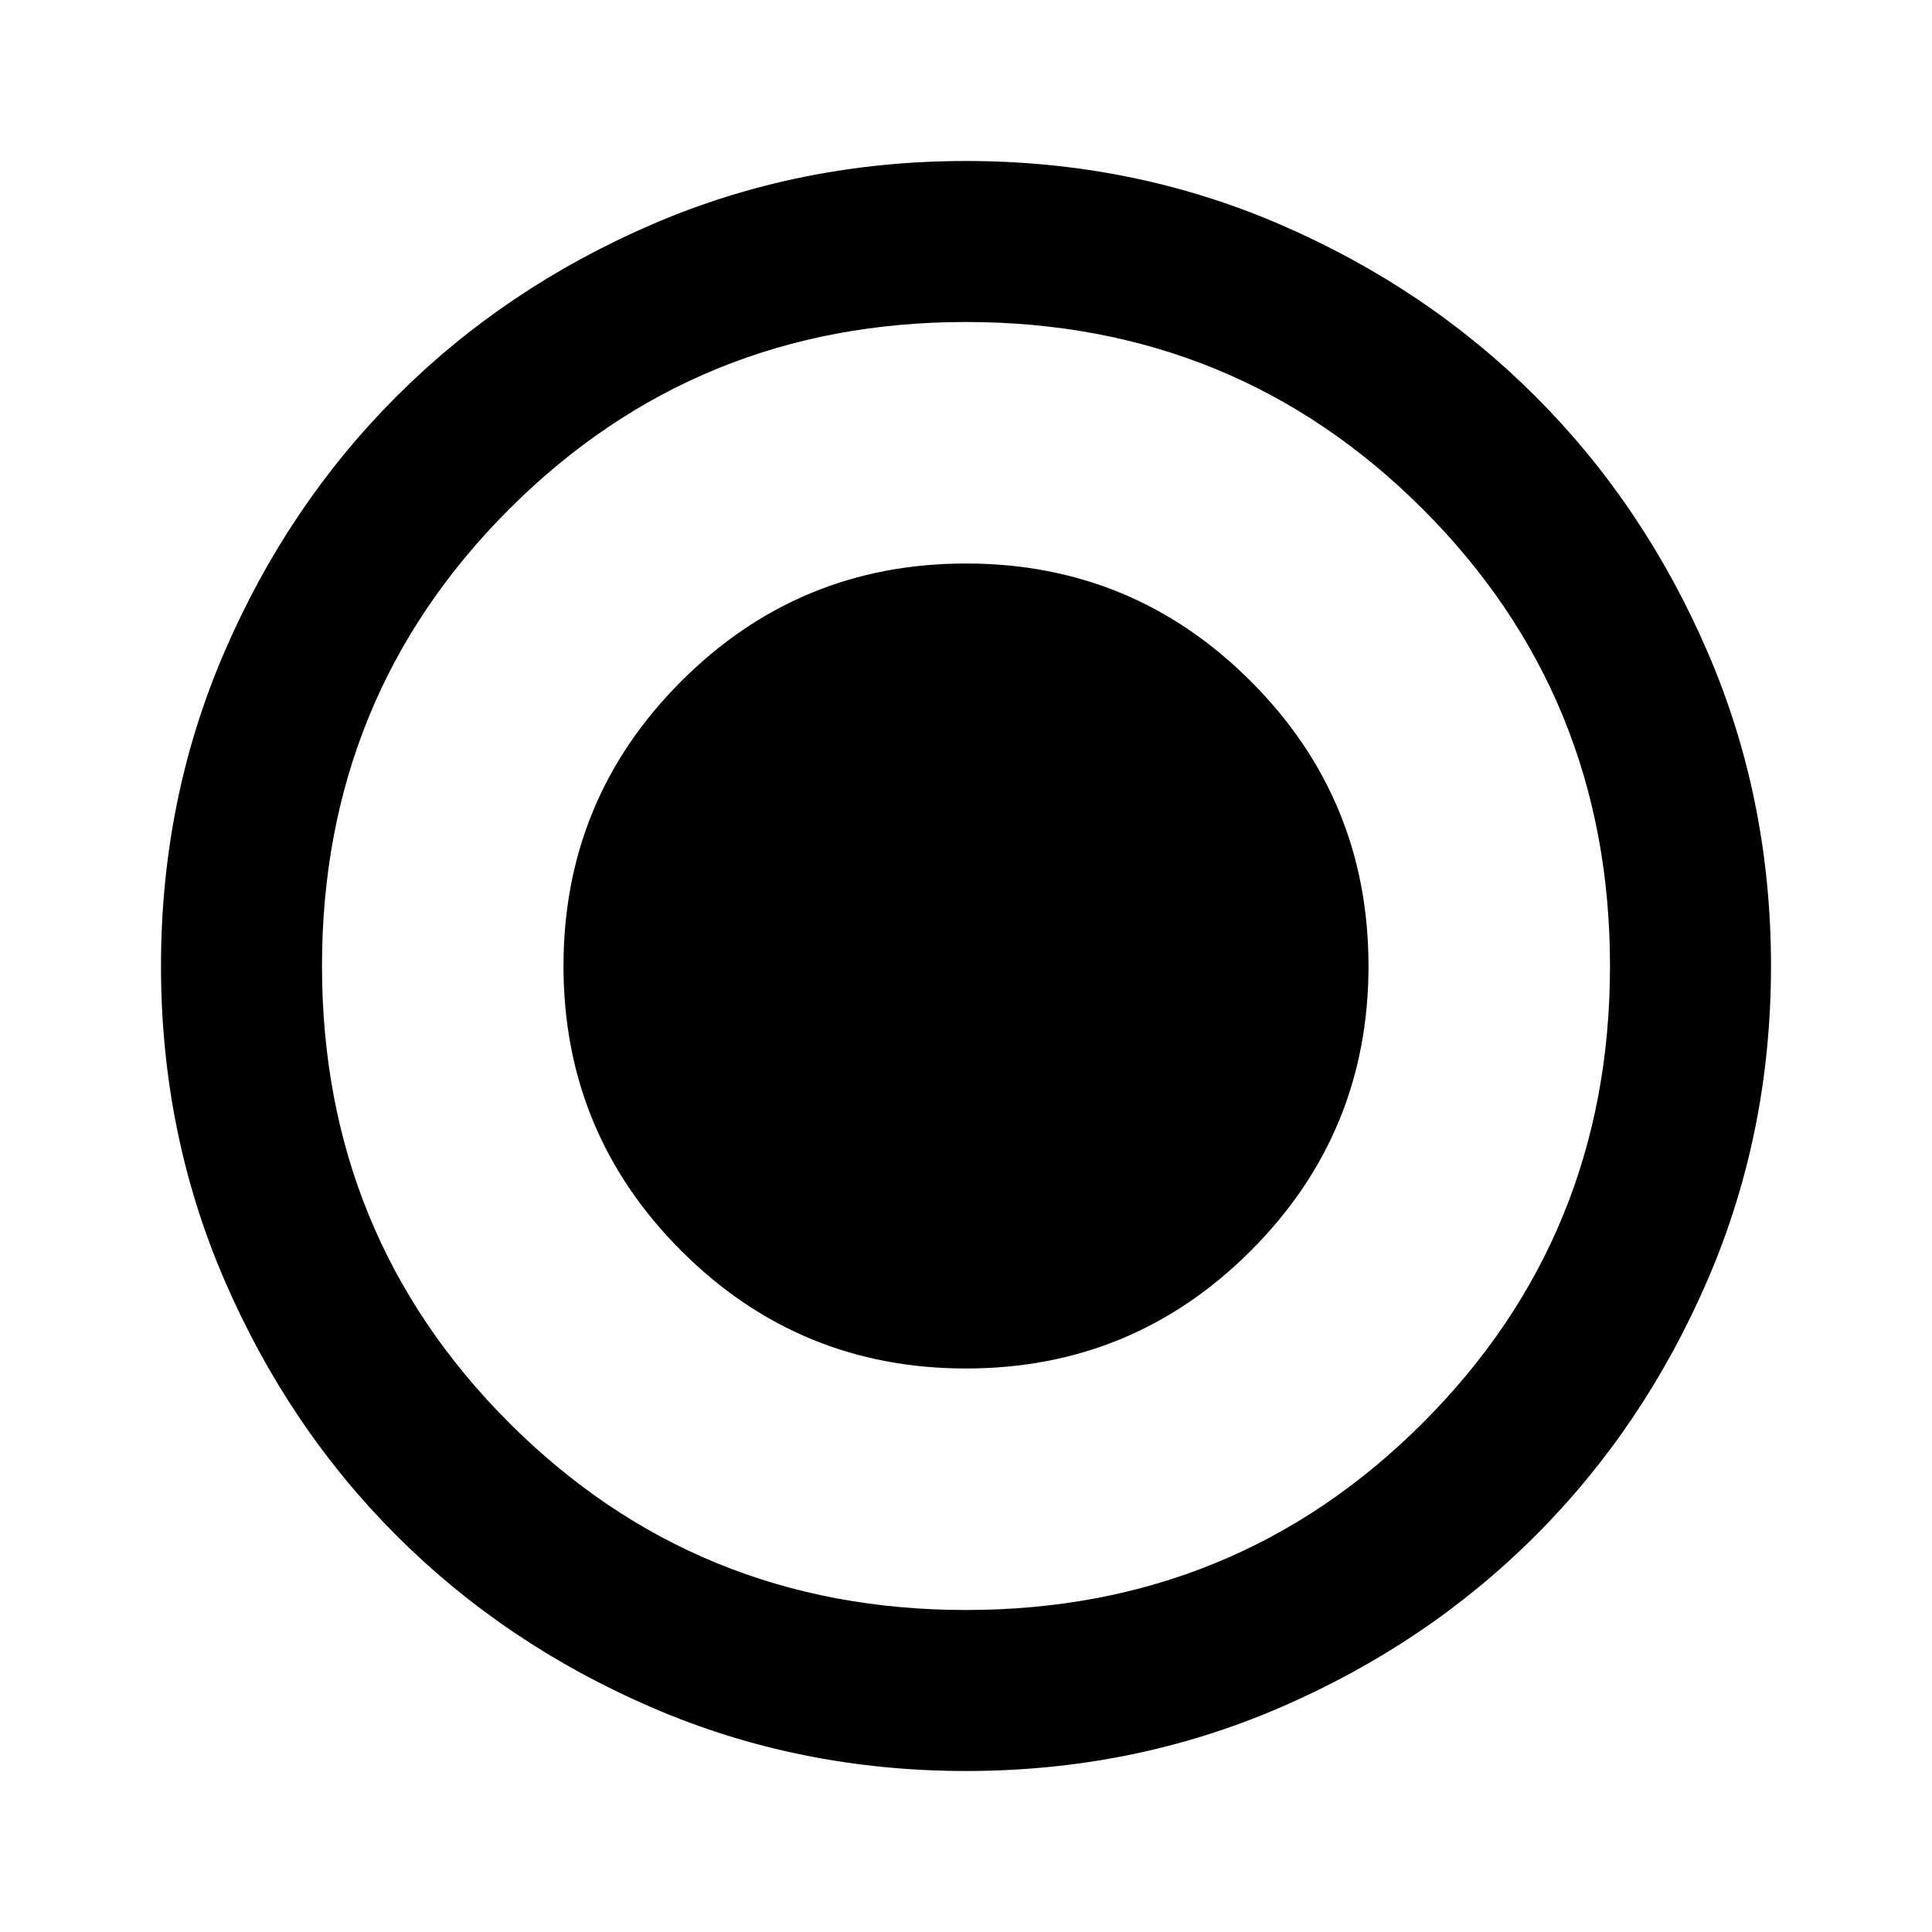
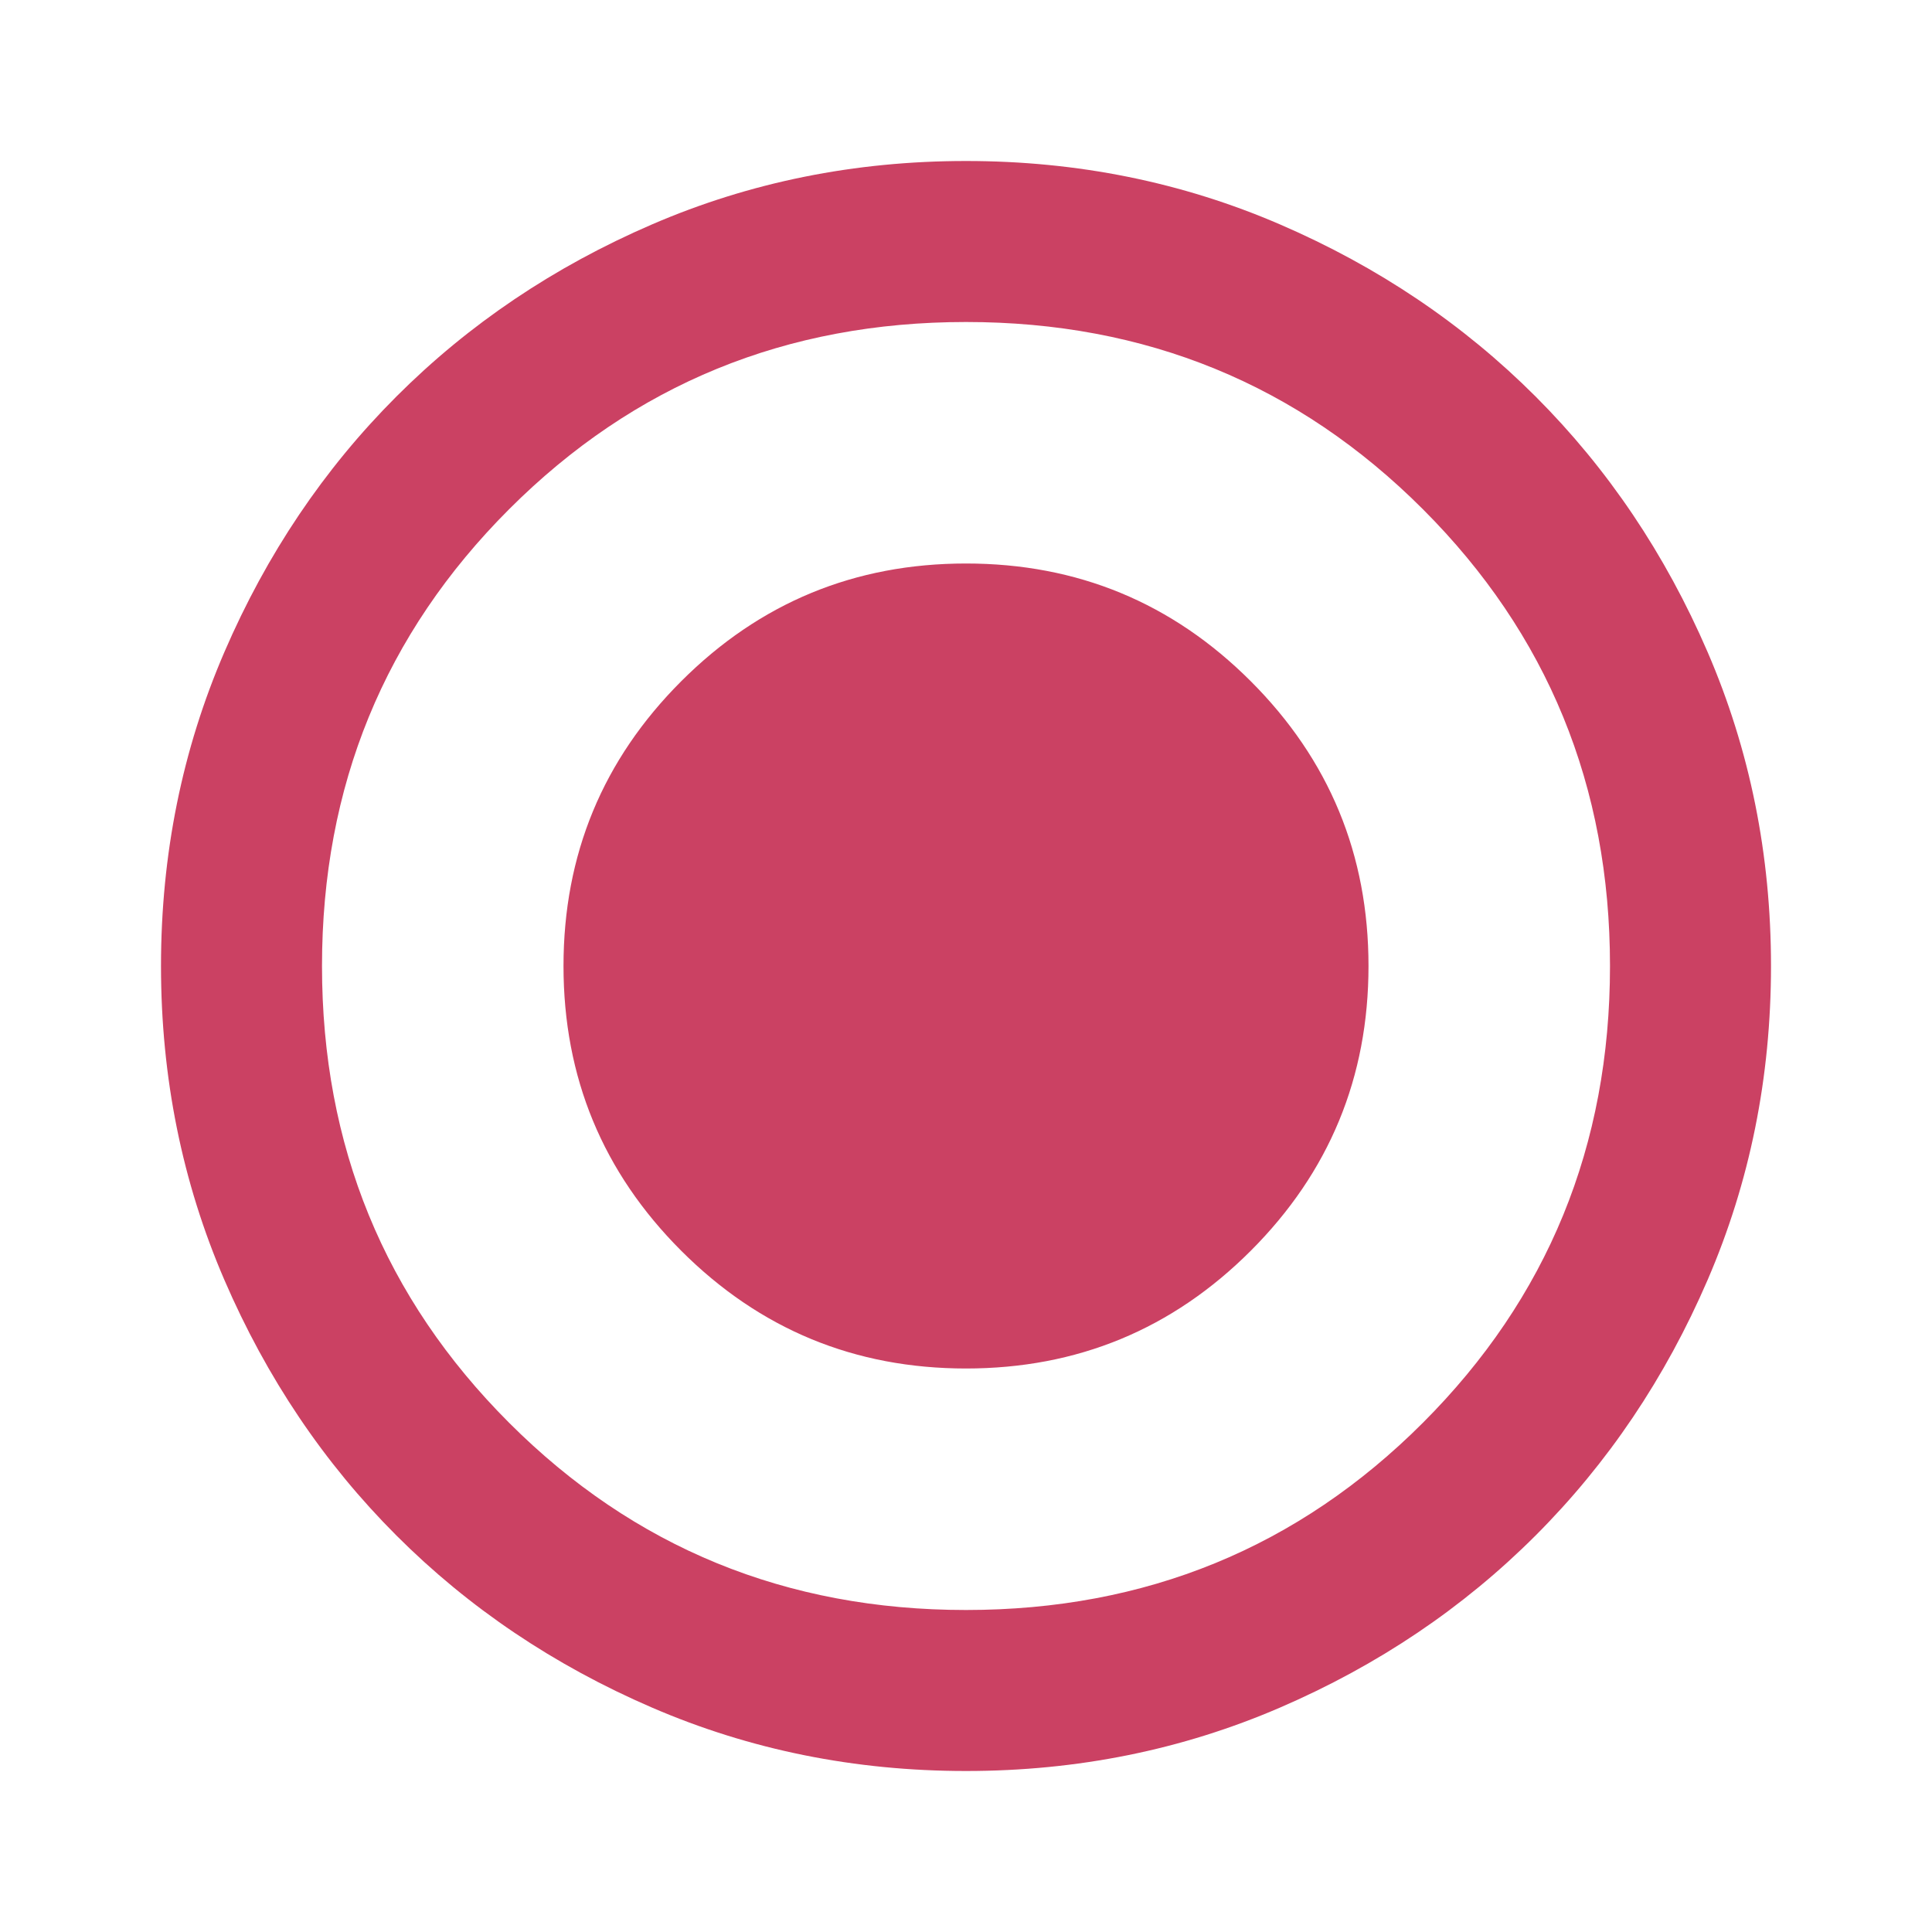
- <svg xmlns="http://www.w3.org/2000/svg" height="24" viewBox="0 -960 960 960" width="24">
+ <svg xmlns="http://www.w3.org/2000/svg" height="24" viewBox="0 -960 960 960" width="24" fill="#be123ccc">
  <path d="M480-280q83 0 141.5-58.5T680-480q0-83-58.5-141.5T480-680q-83 0-141.5 58.5T280-480q0 83 58.5 141.5T480-280Zm0 200q-83 0-156-31.5T197-197q-54-54-85.5-127T80-480q0-83 31.5-156T197-763q54-54 127-85.5T480-880q83 0 156 31.5T763-763q54 54 85.5 127T880-480q0 83-31.5 156T763-197q-54 54-127 85.5T480-80Zm0-80q134 0 227-93t93-227q0-134-93-227t-227-93q-134 0-227 93t-93 227q0 134 93 227t227 93Zm0-320Z" />
</svg>
